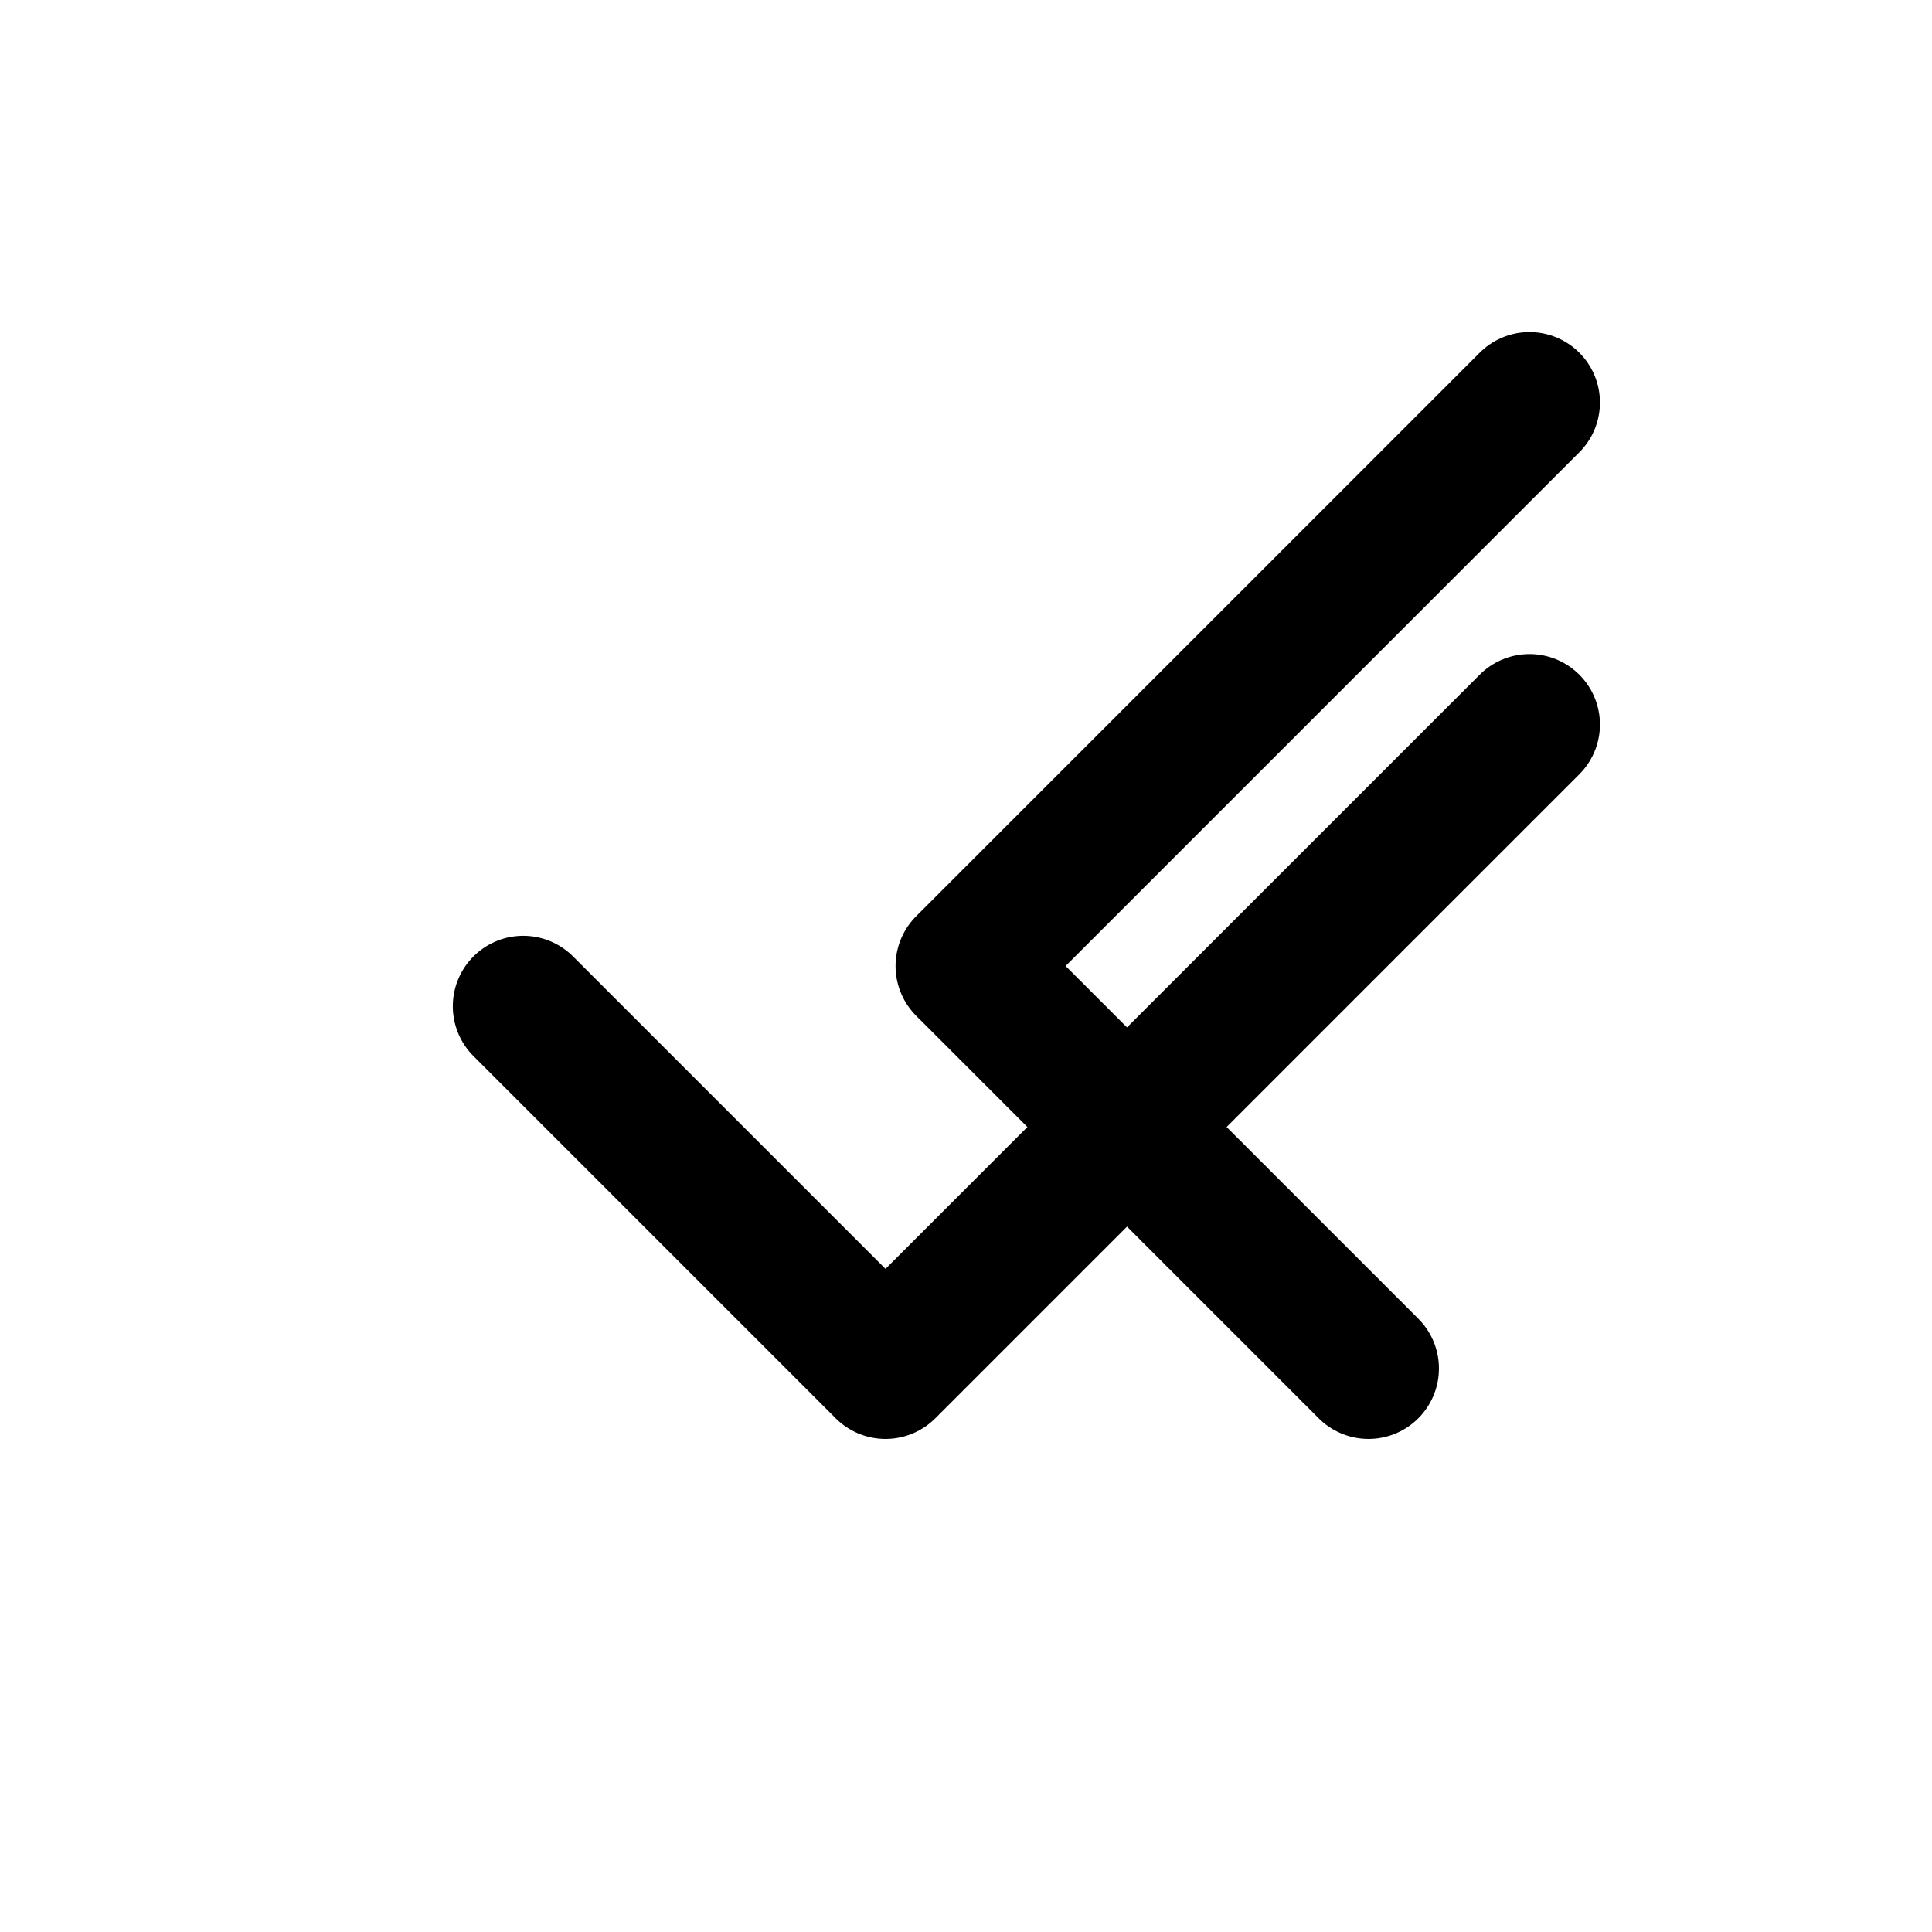
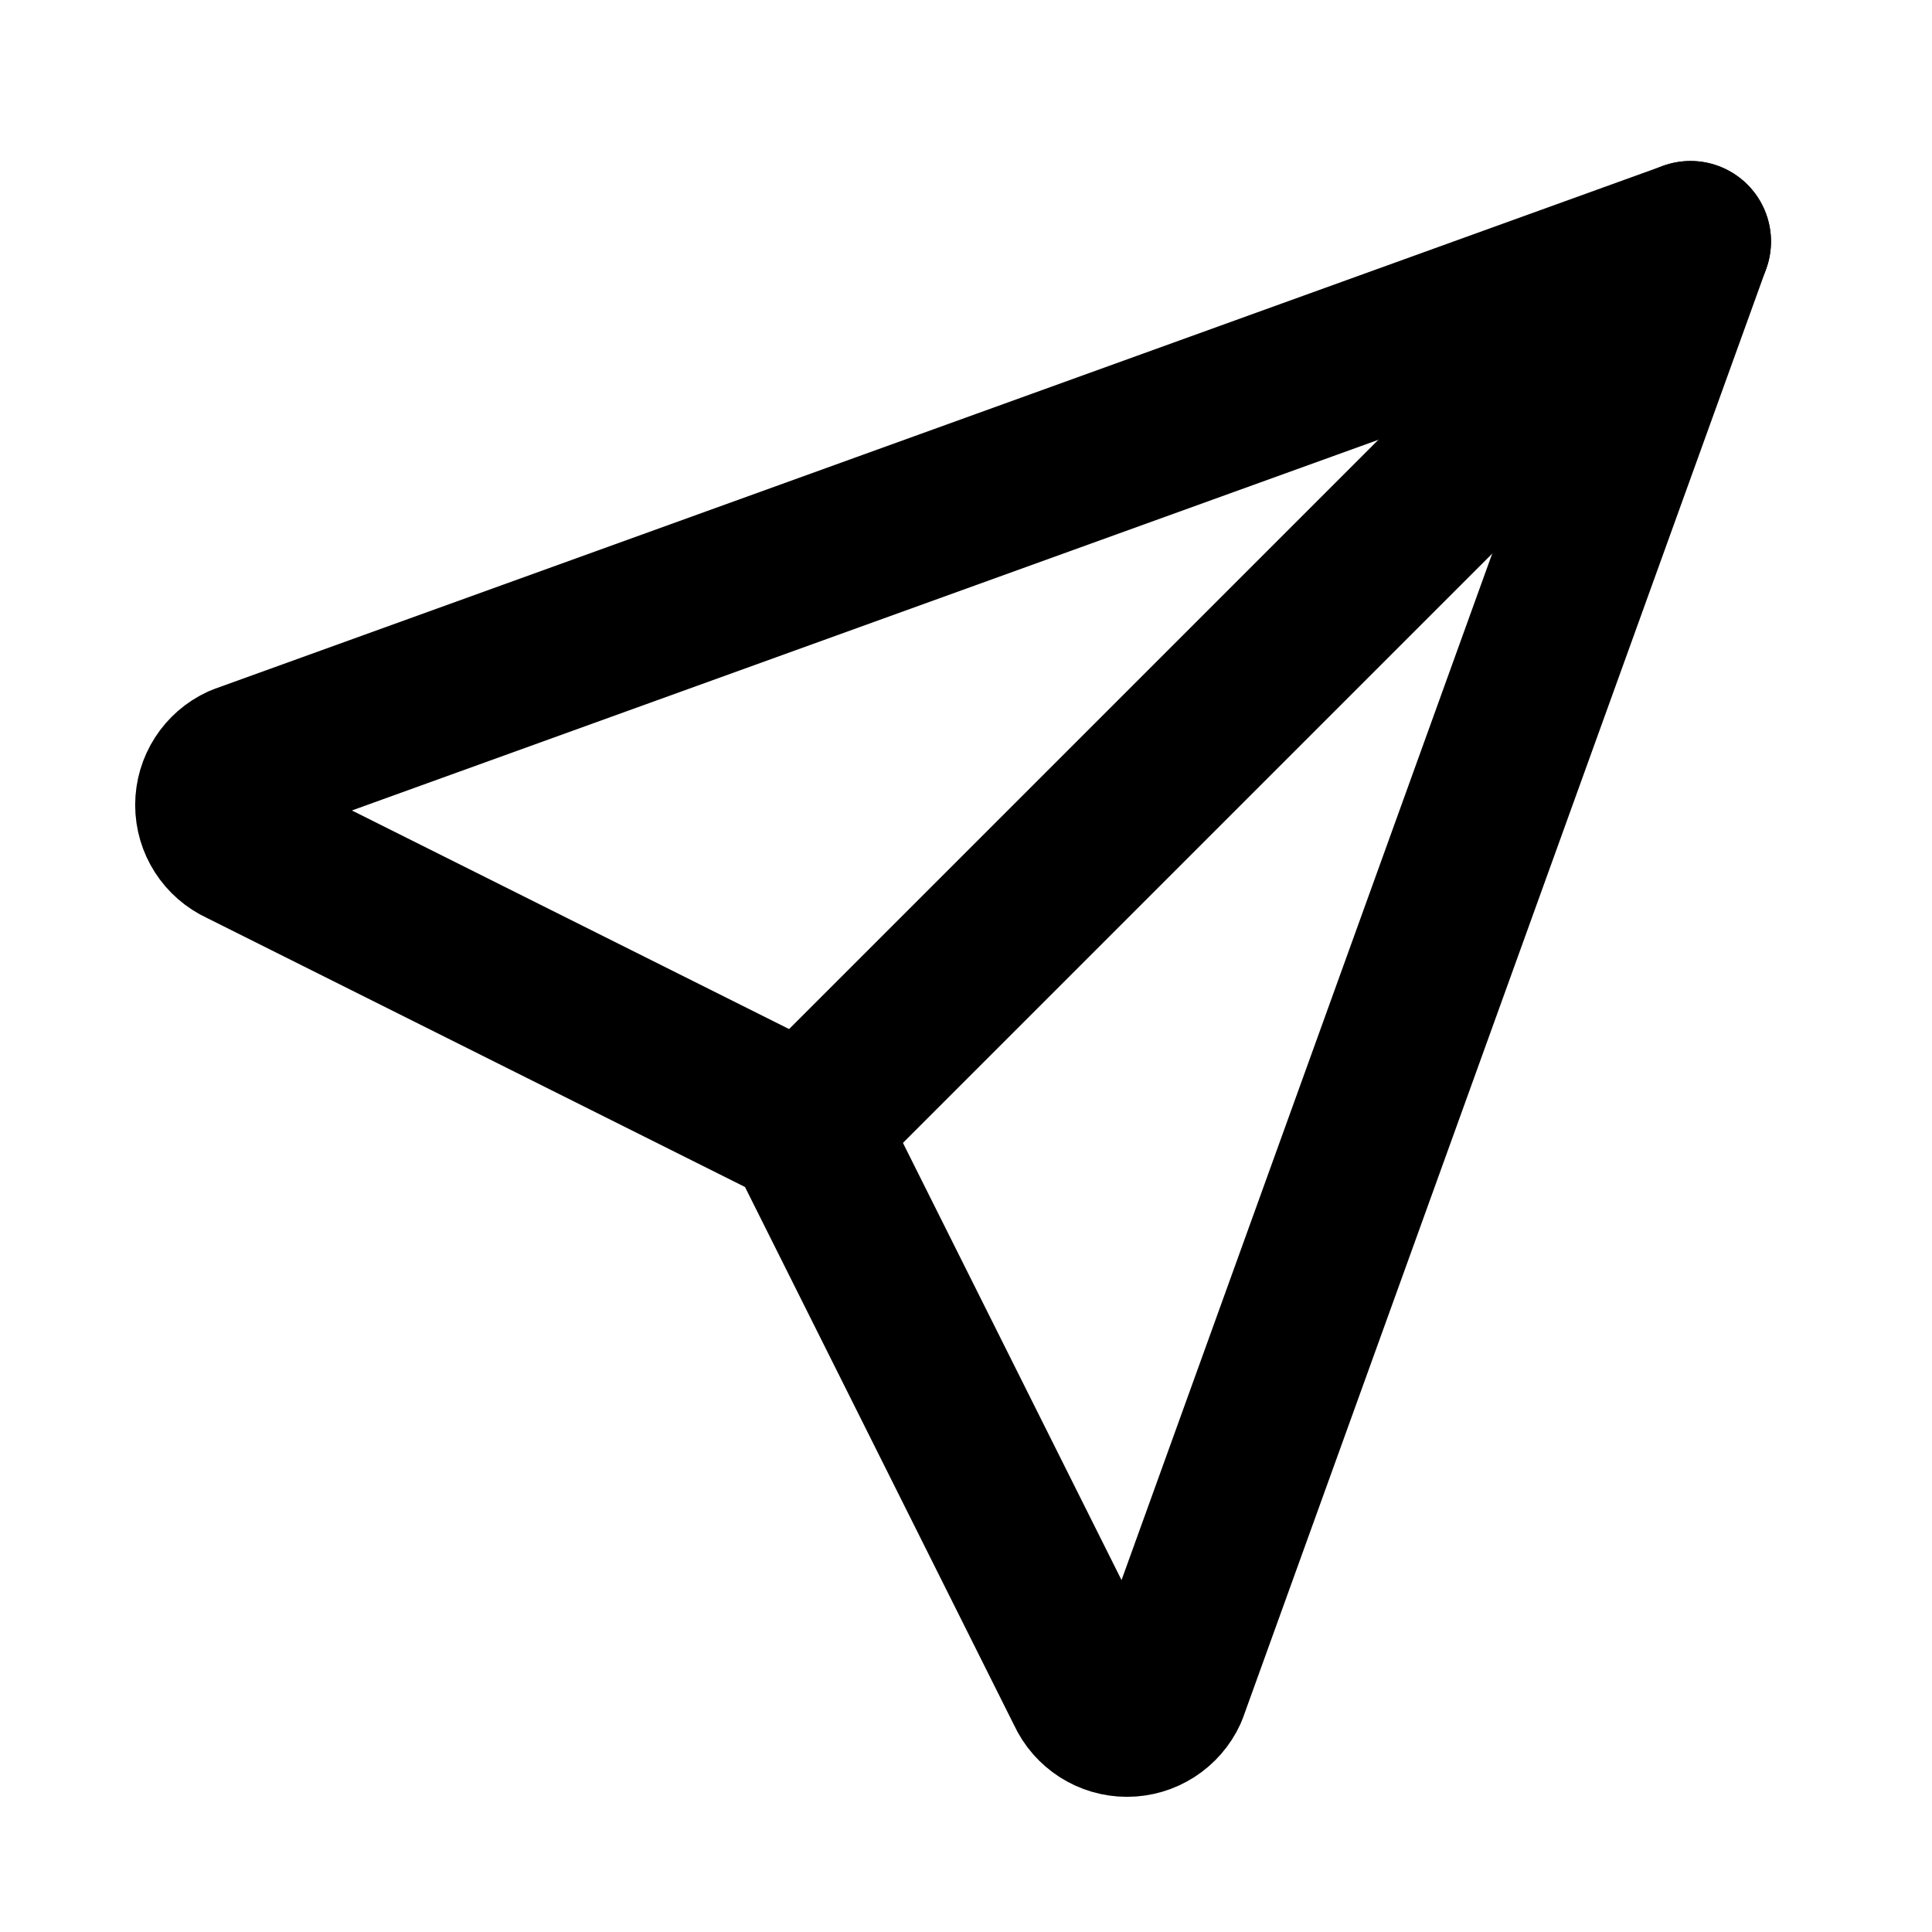
- <svg xmlns="http://www.w3.org/2000/svg" viewBox="0 0 24 24" width="24" height="24" fill="none">
-   <path stroke="currentColor" stroke-width="1.75" stroke-linecap="round" stroke-linejoin="round" d="M6.5 12.5l4.5 4.5 8-8" />
-   <path stroke="currentColor" stroke-width="1.75" stroke-linecap="round" stroke-linejoin="round" d="M19 5l-7 7 5 5" />
+ <svg xmlns="http://www.w3.org/2000/svg" width="24" height="24" viewBox="0 0 24 24" fill="none" stroke="currentColor" stroke-width="2" stroke-linecap="round" stroke-linejoin="round" class="icon icon-tabler icons-tabler-outline icon-tabler-send">
+   <path stroke="none" d="M0 0h24v24H0z" fill="none" />
+   <path d="M10 14l11 -11" />
+   <path d="M21 3l-6.5 18a.55 .55 0 0 1 -1 0l-3.5 -7l-7 -3.5a.55 .55 0 0 1 0 -1l18 -6.5" />
</svg>
